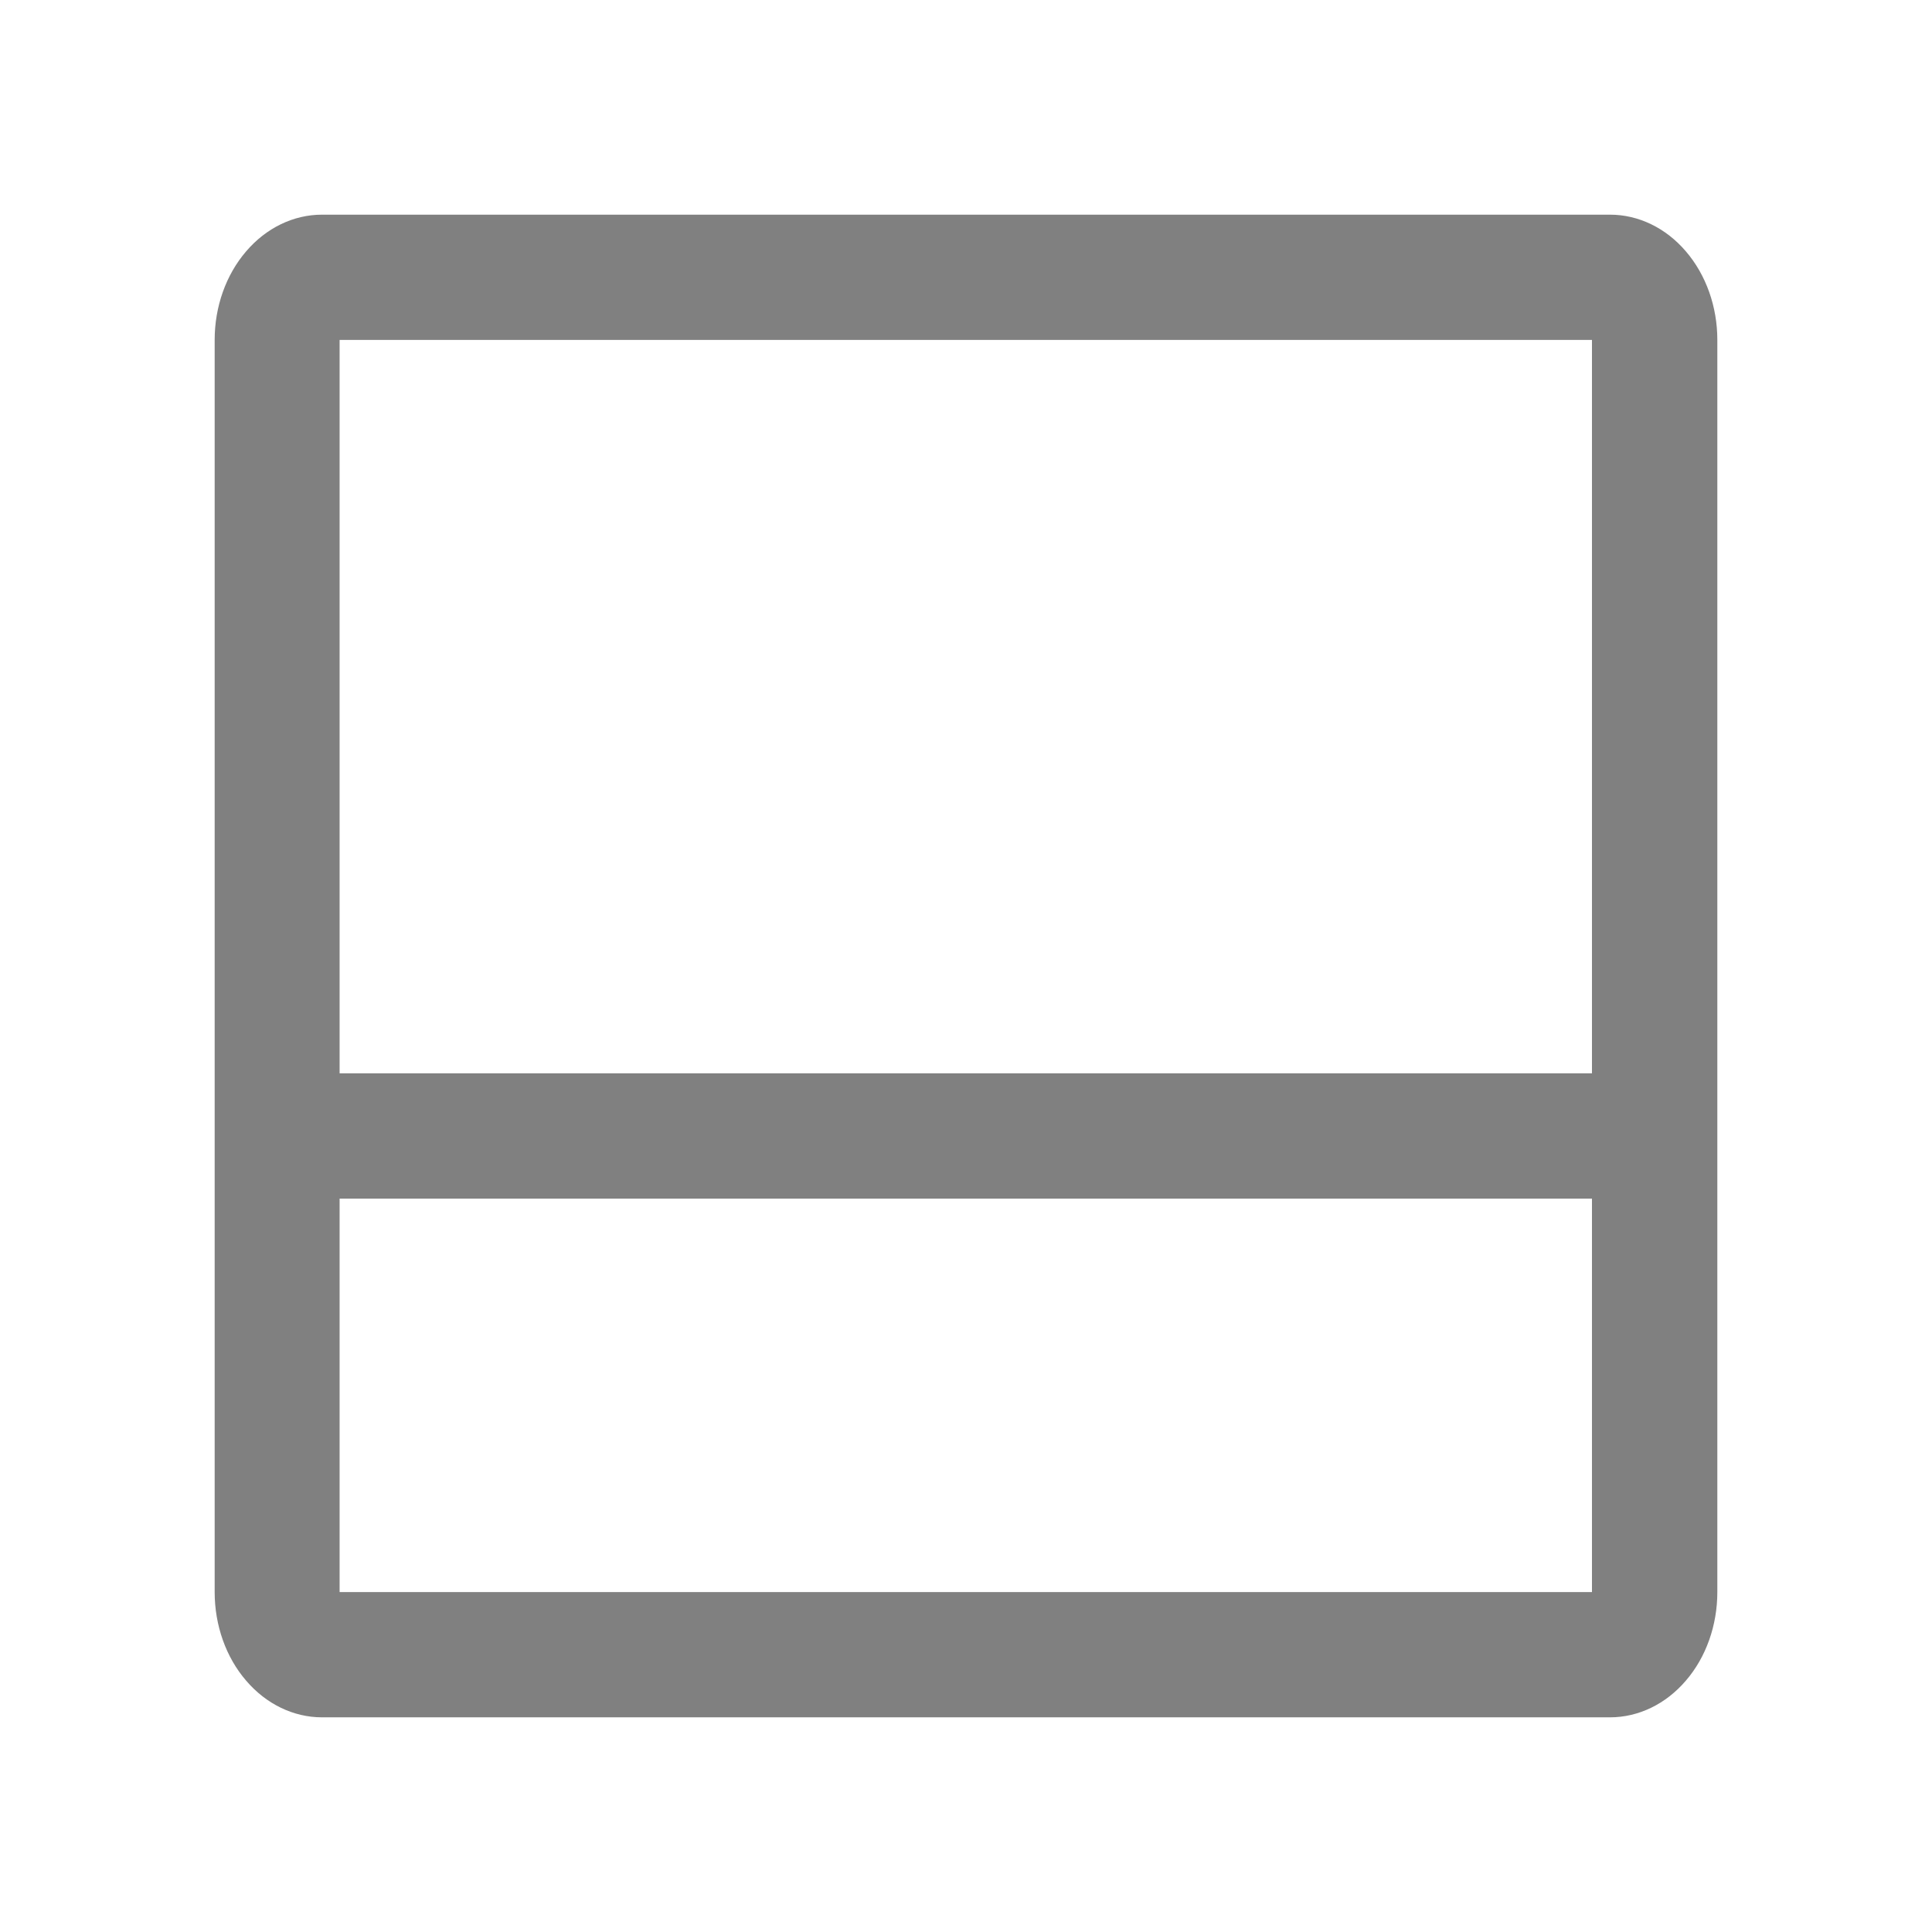
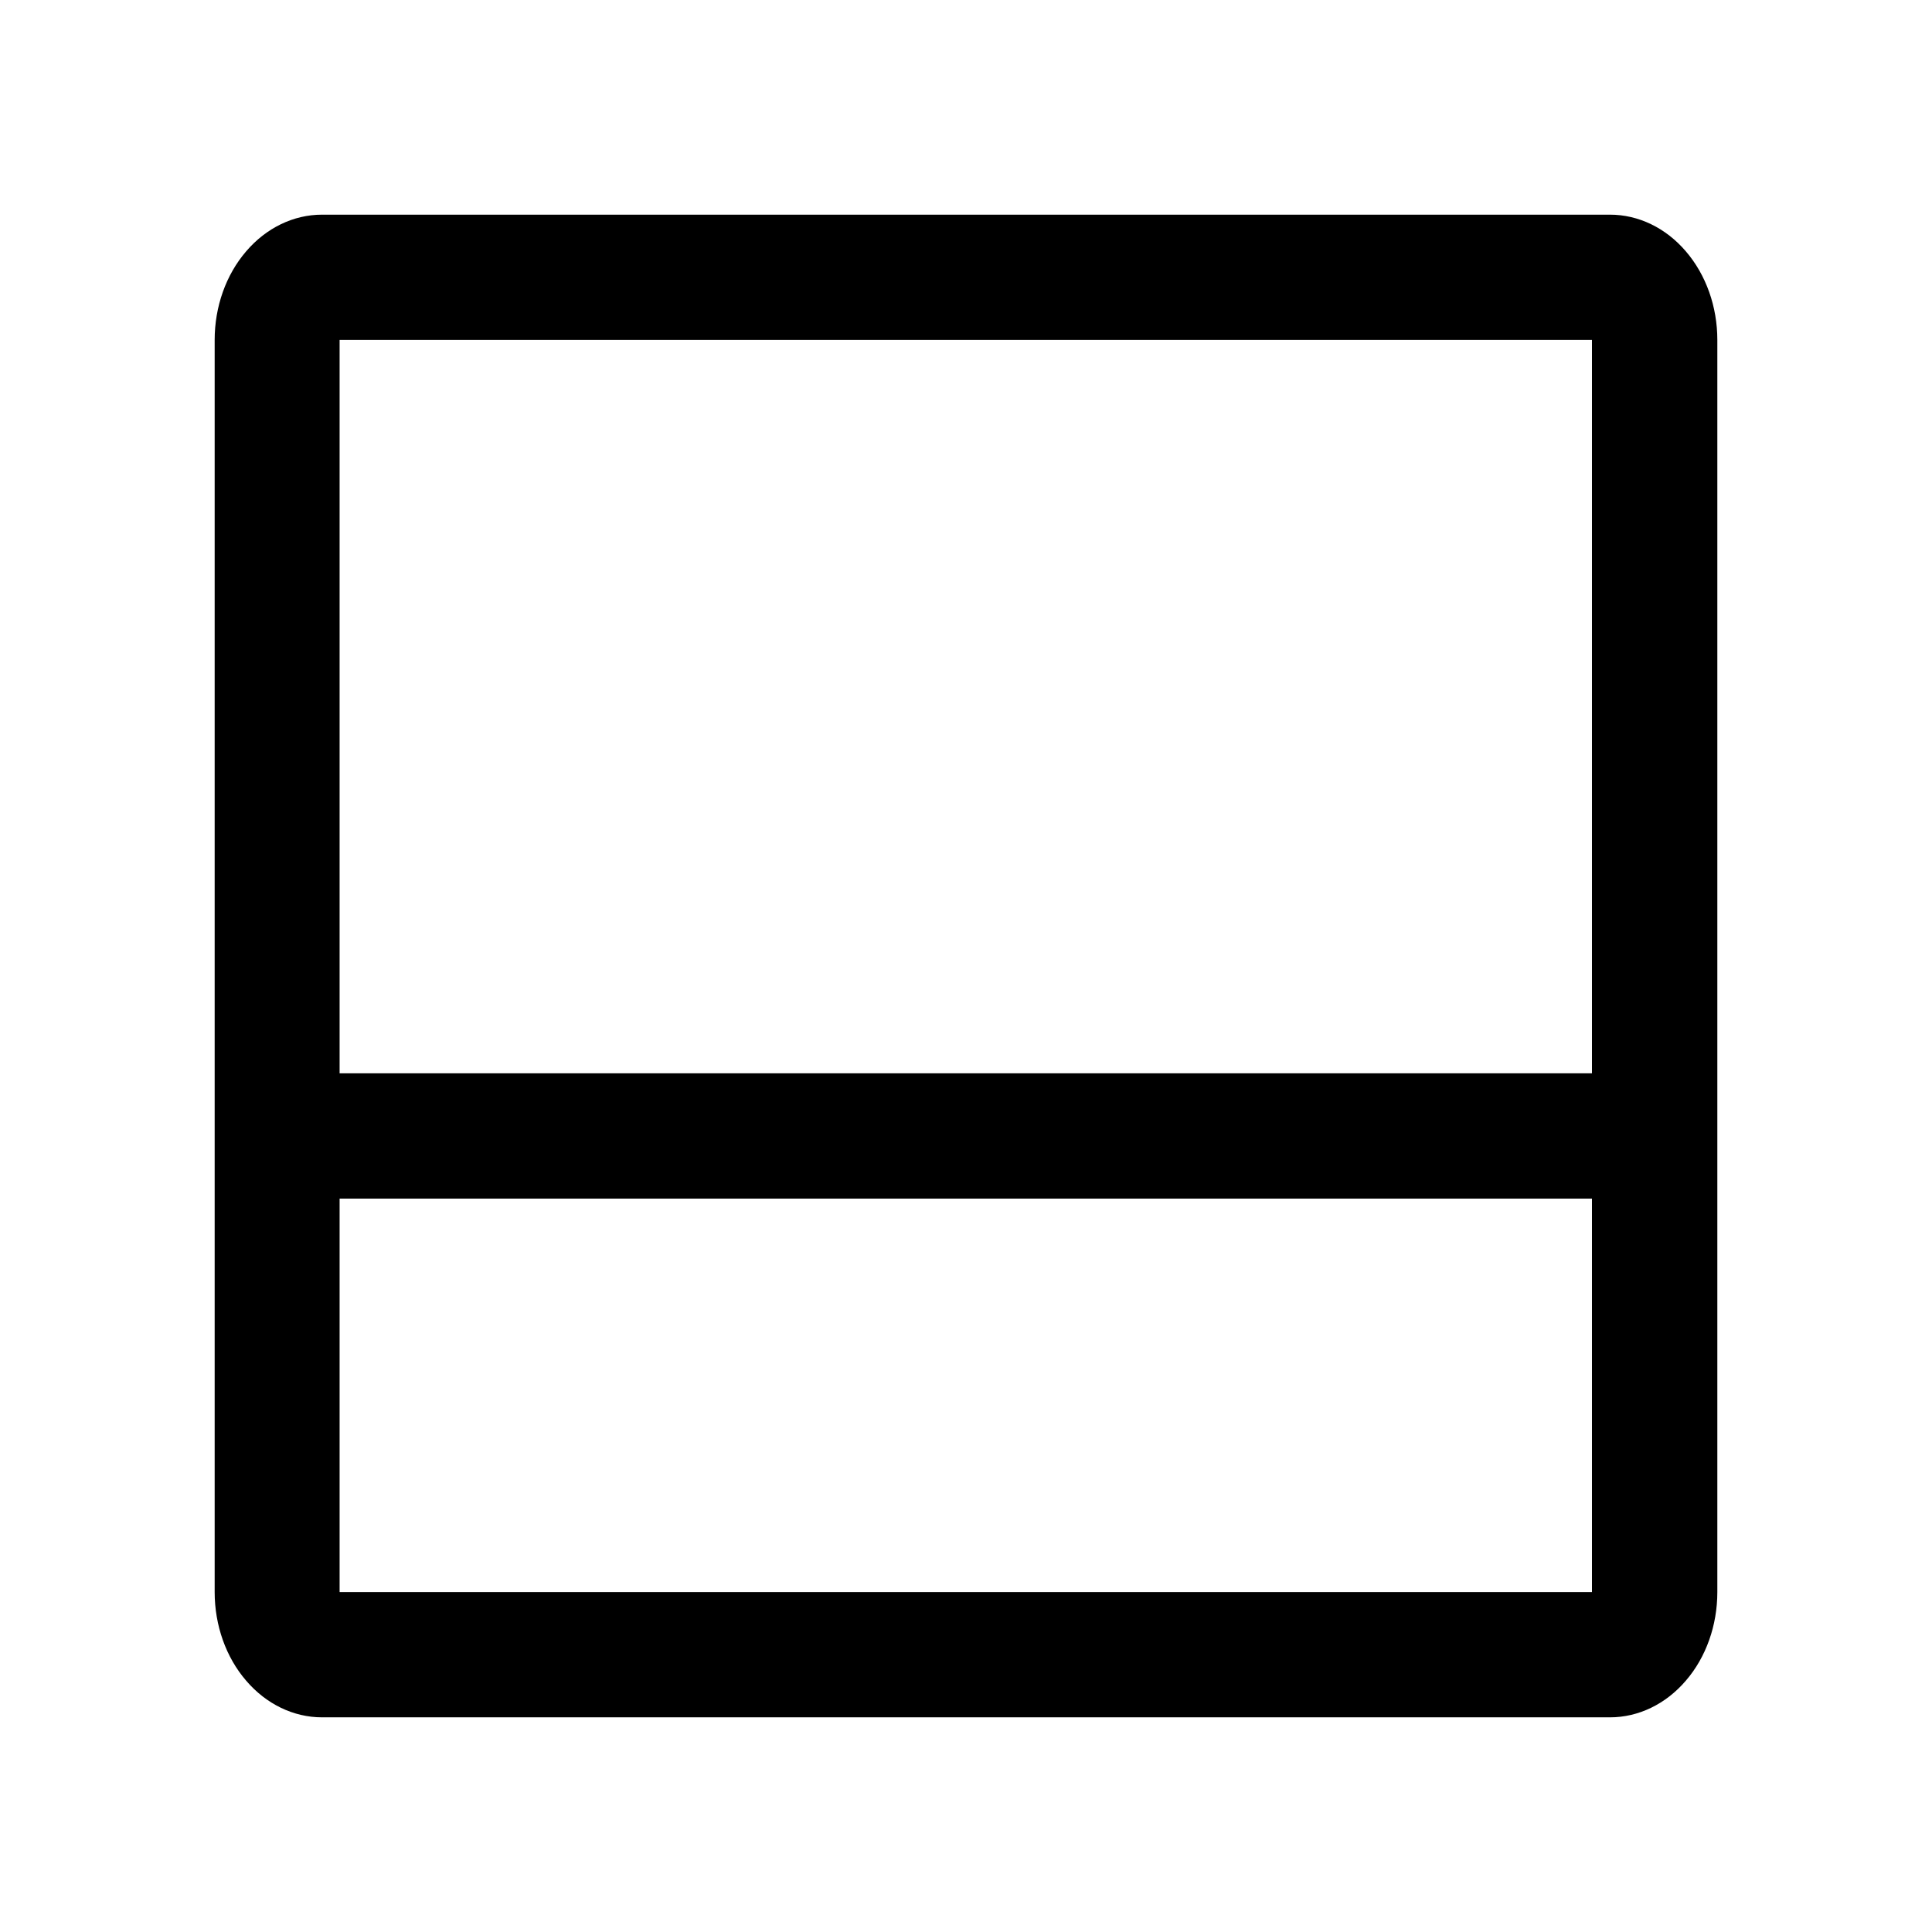
<svg xmlns="http://www.w3.org/2000/svg" width="18" height="18" viewBox="0 0 18 18" fill="none">
-   <path d="M15 2H3C2.735 2 2.48 2.123 2.293 2.342C2.105 2.561 2 2.857 2 3.167V14.833C2 15.143 2.105 15.44 2.293 15.658C2.48 15.877 2.735 16 3 16H15C15.265 16 15.52 15.877 15.707 15.658C15.895 15.44 16 15.143 16 14.833V3.167C16 2.857 15.895 2.561 15.707 2.342C15.52 2.123 15.265 2 15 2ZM14.832 3.167V10H9H3.164V3.167H14.832ZM3.164 14.833V11.167H14.832V14.833H3.164Z" fill="#808080" />
+   <path d="M15 2H3C2.735 2 2.48 2.123 2.293 2.342C2.105 2.561 2 2.857 2 3.167V14.833C2 15.143 2.105 15.44 2.293 15.658C2.48 15.877 2.735 16 3 16H15C15.265 16 15.52 15.877 15.707 15.658C15.895 15.44 16 15.143 16 14.833V3.167C16 2.857 15.895 2.561 15.707 2.342C15.52 2.123 15.265 2 15 2ZM14.832 3.167V10H9H3.164V3.167H14.832ZM3.164 14.833V11.167H14.832V14.833H3.164Z" fill="black" />
</svg>
